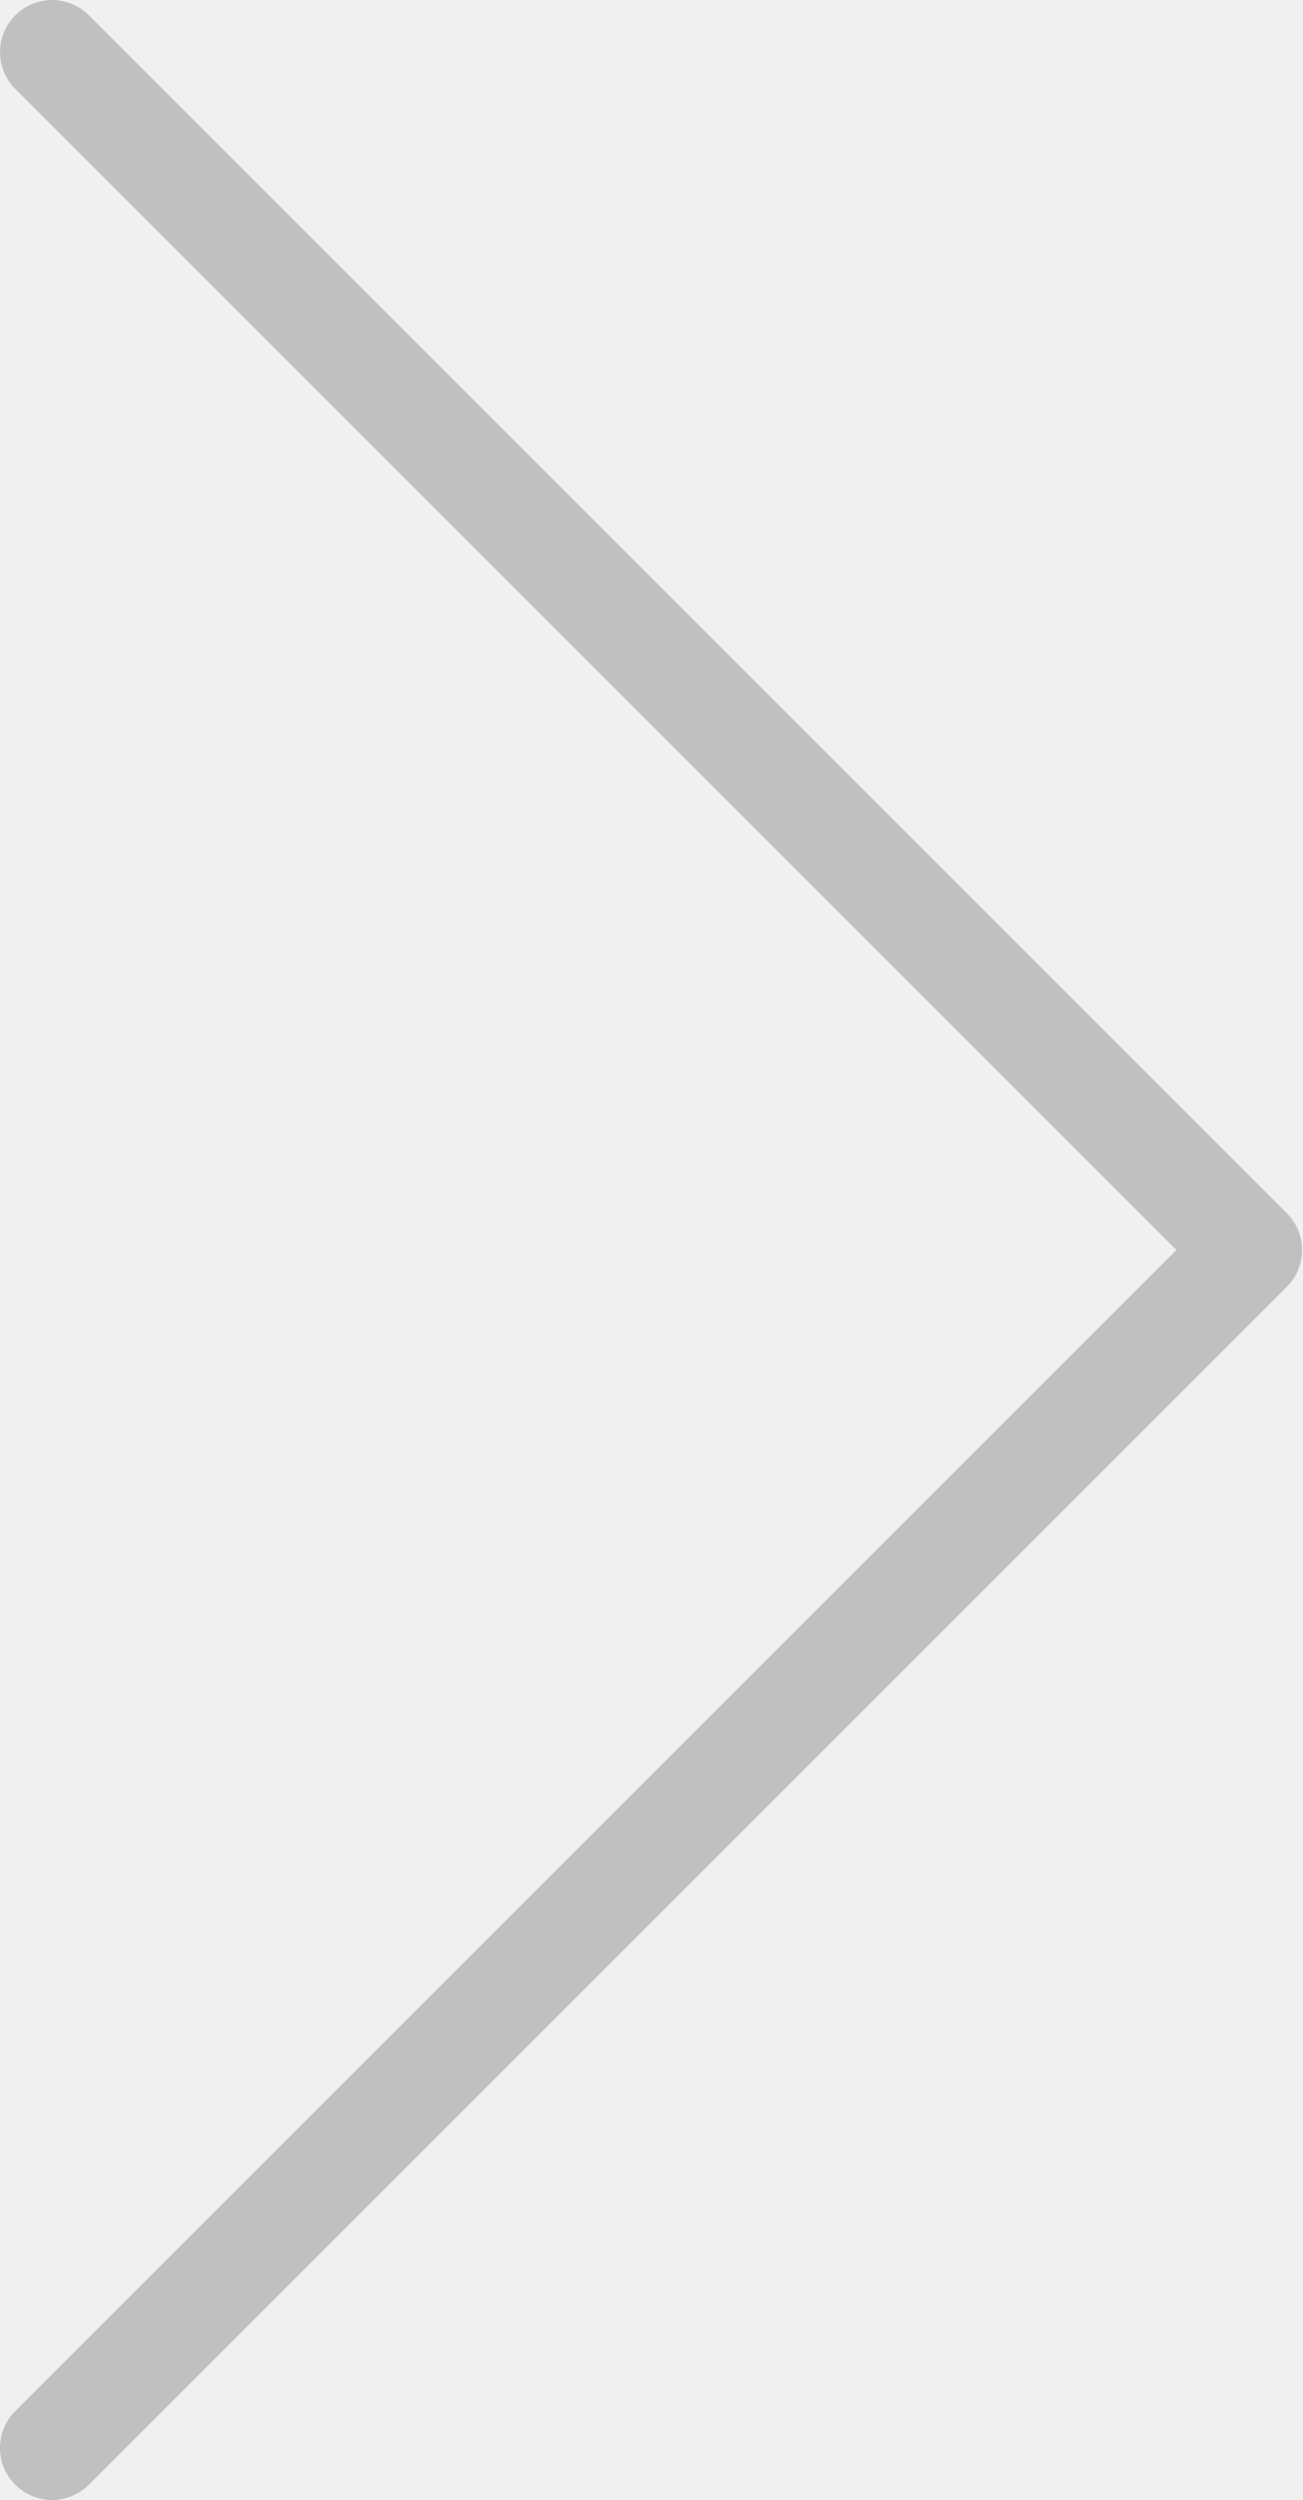
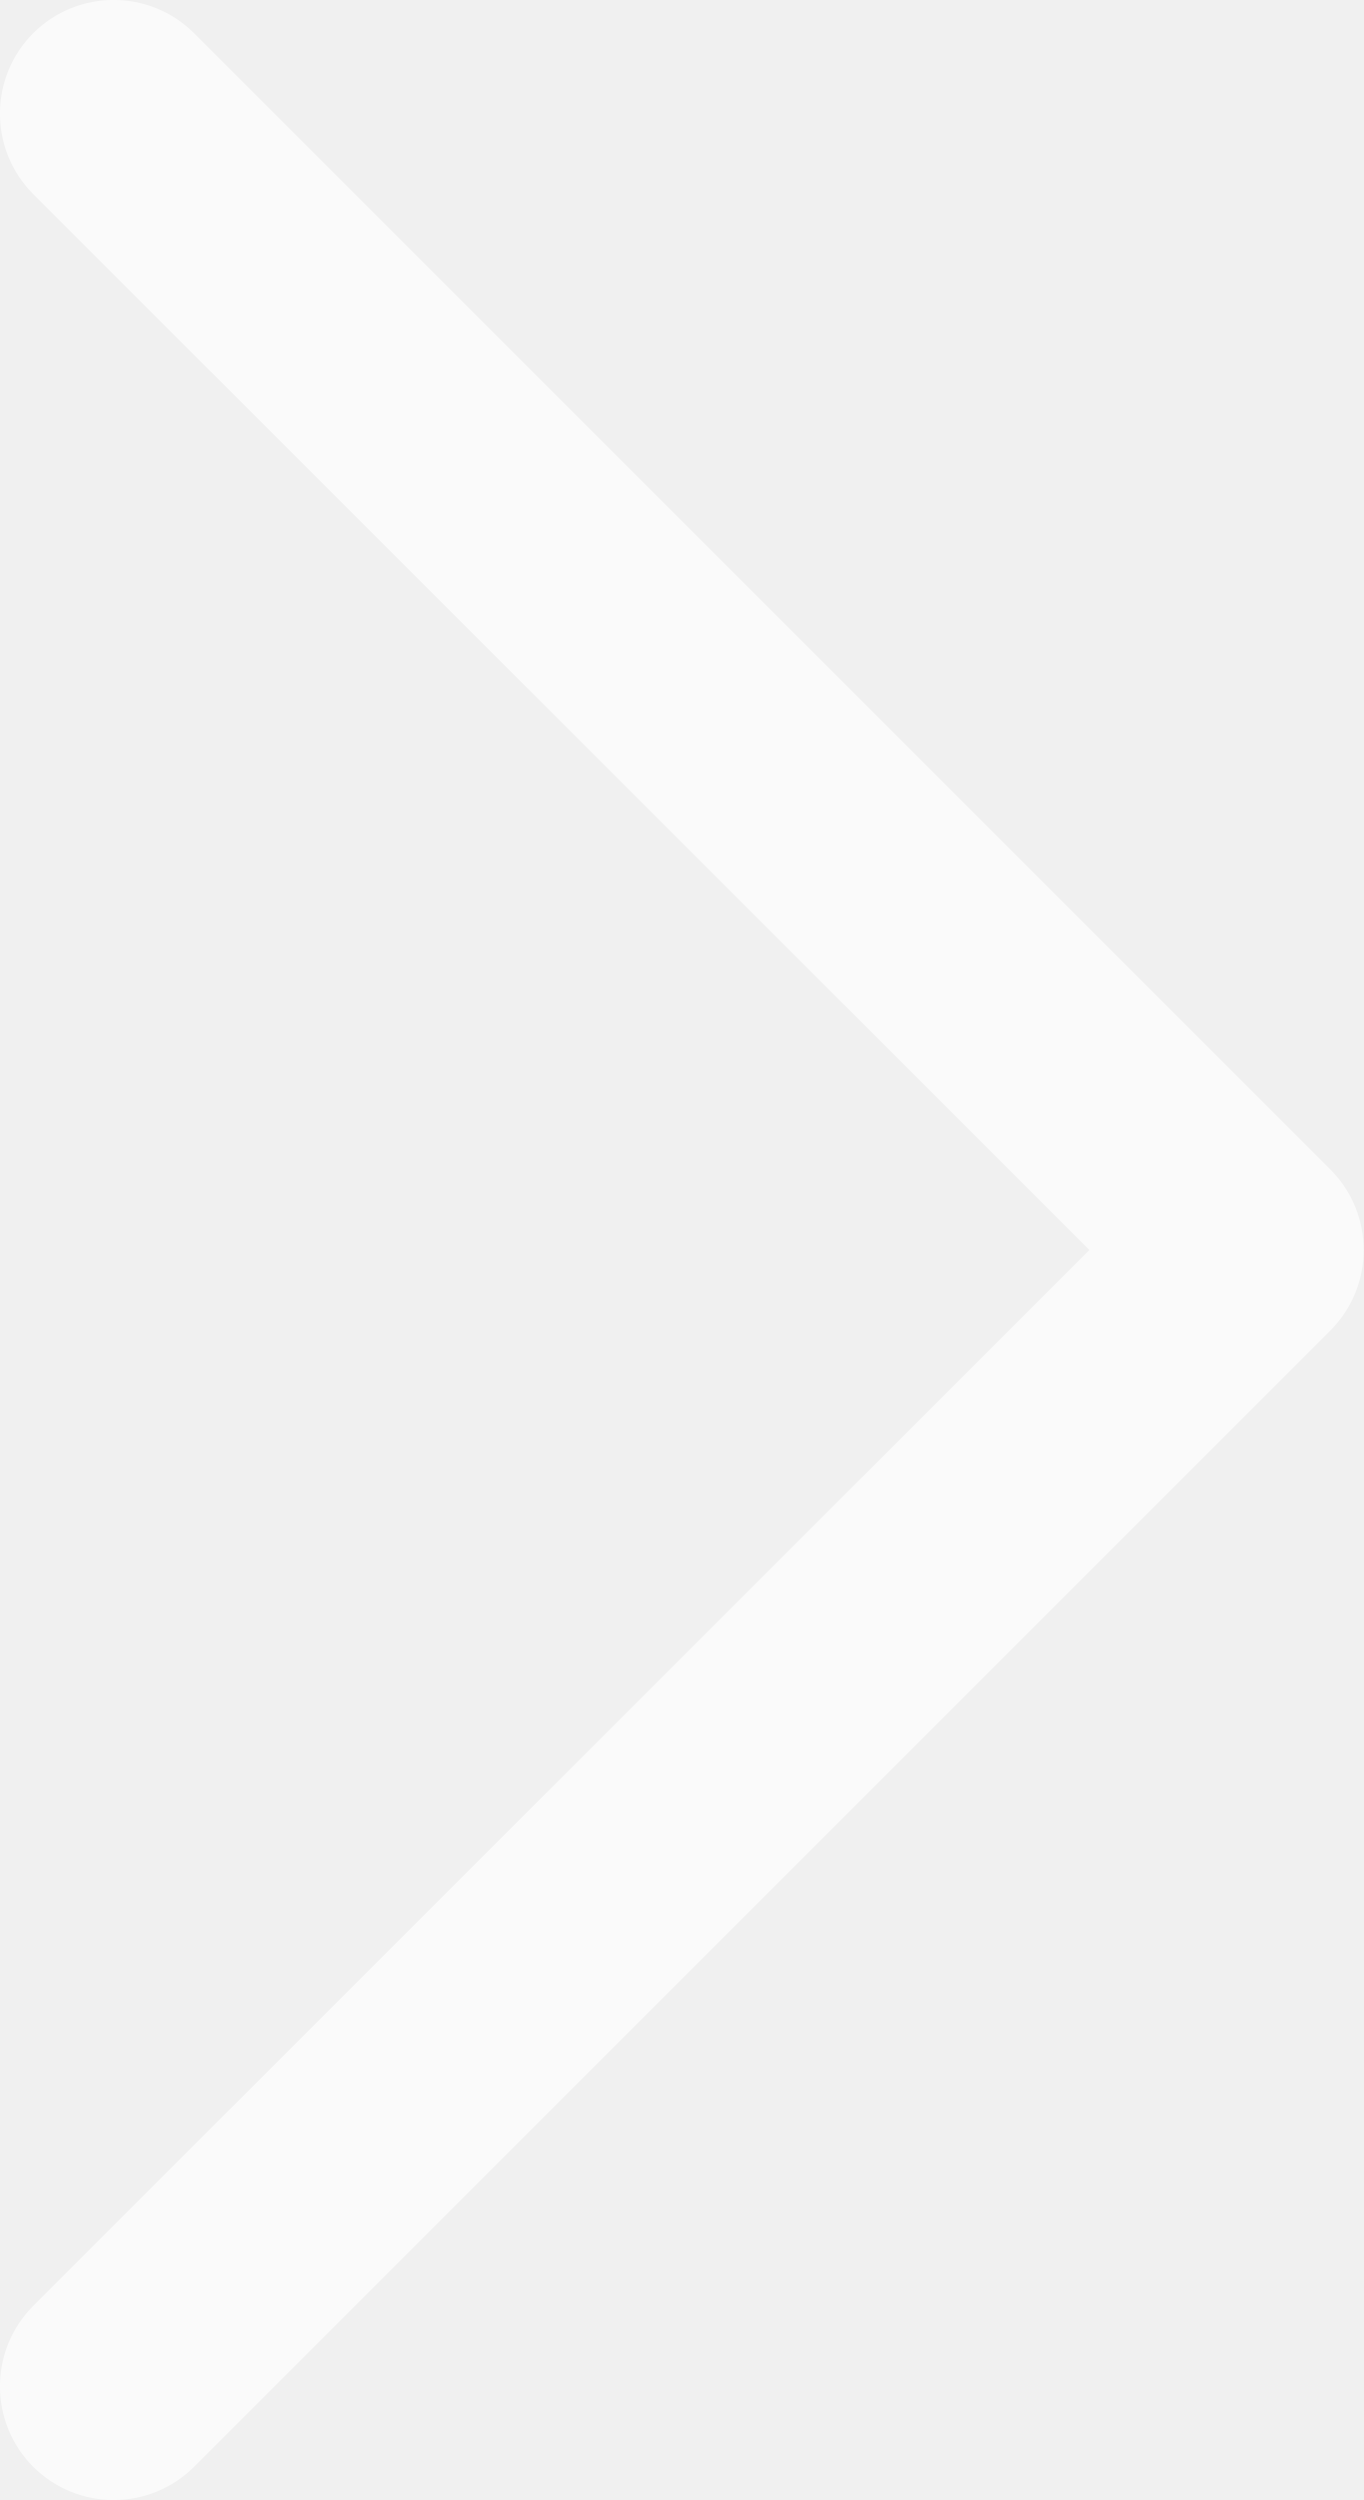
- <svg xmlns="http://www.w3.org/2000/svg" width="25" height="48" viewBox="0 0 25 48" fill="none">
-   <path fill-rule="evenodd" clip-rule="evenodd" d="M24.707 24.707L1.707 47.707C1.317 48.098 0.683 48.098 0.293 47.707C-0.098 47.317 -0.098 46.683 0.293 46.293L22.586 24L0.293 1.707C-0.098 1.317 -0.098 0.683 0.293 0.293C0.683 -0.098 1.317 -0.098 1.707 0.293L24.707 23.293C25.098 23.683 25.098 24.317 24.707 24.707Z" fill="black" fill-opacity="0.2" />
+ <svg xmlns="http://www.w3.org/2000/svg" width="6" height="11" viewBox="0 0 6 11" fill="none">
+   <path fill-rule="evenodd" clip-rule="evenodd" d="M5.854 5.854L0.854 10.854C0.658 11.049 0.342 11.049 0.146 10.854C-0.049 10.658 -0.049 10.342 0.146 10.146L4.793 5.5L0.146 0.854C-0.049 0.658 -0.049 0.342 0.146 0.146C0.342 -0.049 0.658 -0.049 0.854 0.146L5.854 5.146C6.049 5.342 6.049 5.658 5.854 5.854Z" fill="white" fill-opacity="0.65" />
</svg>
